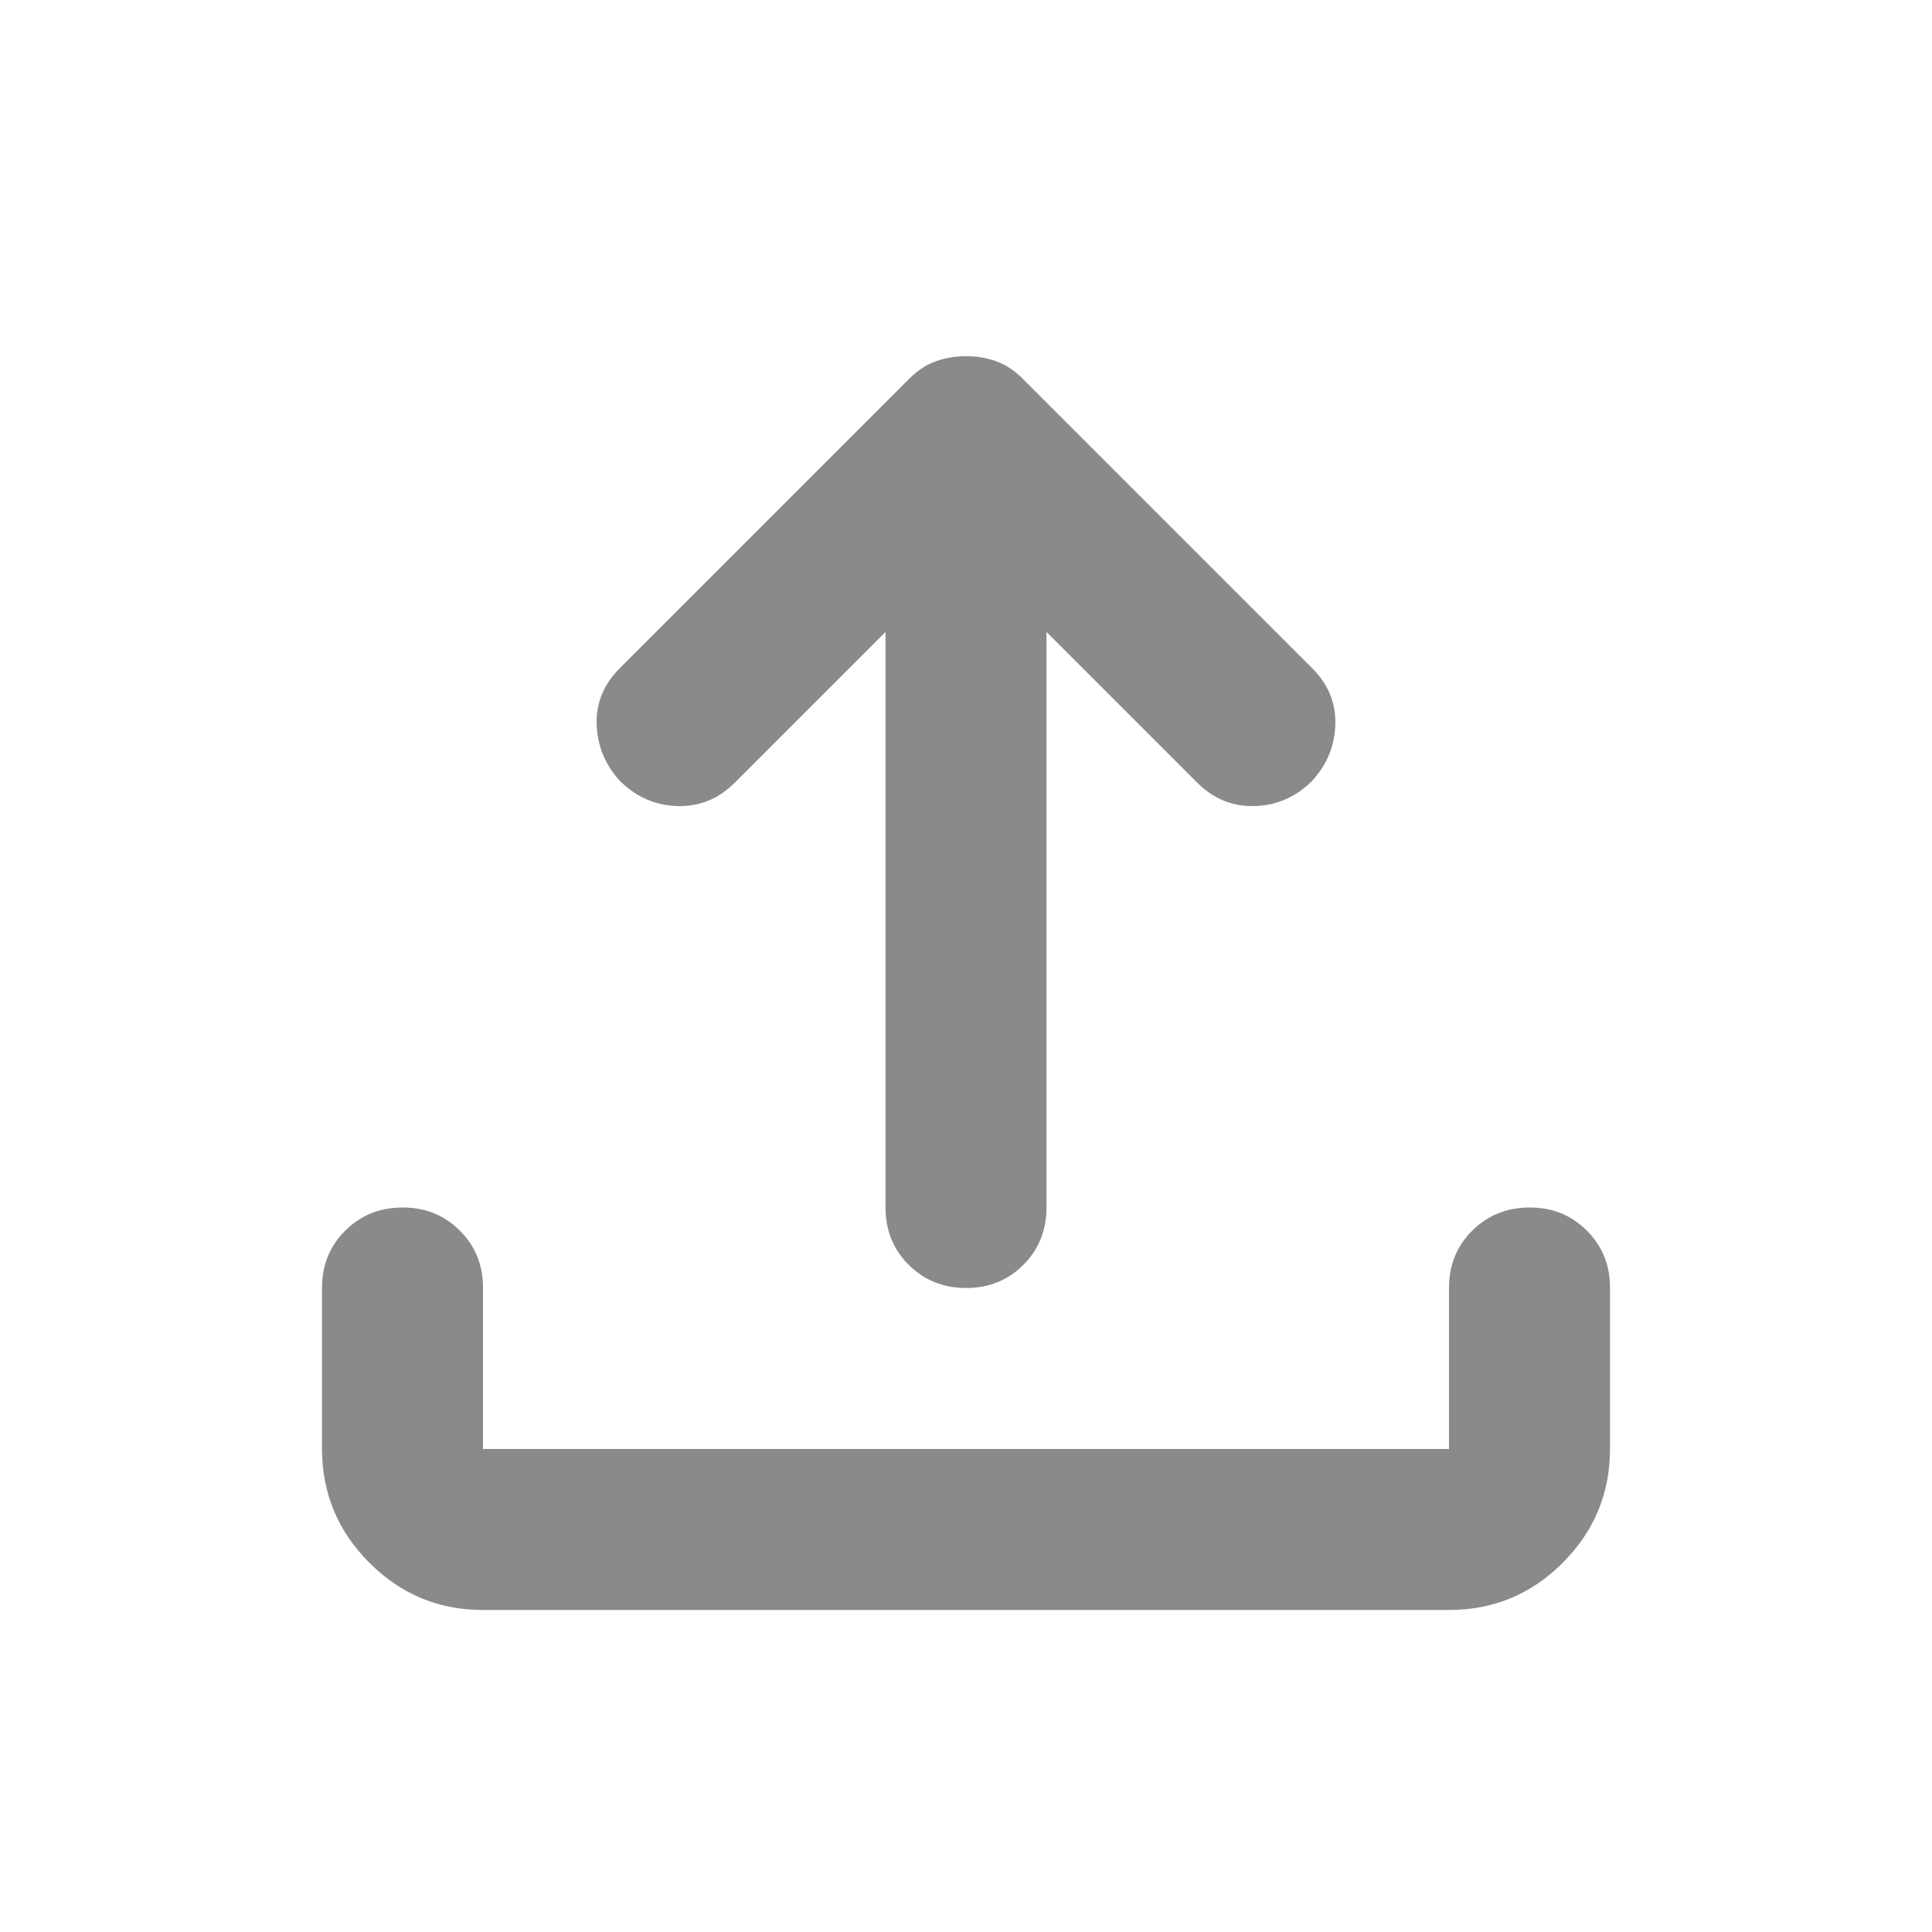
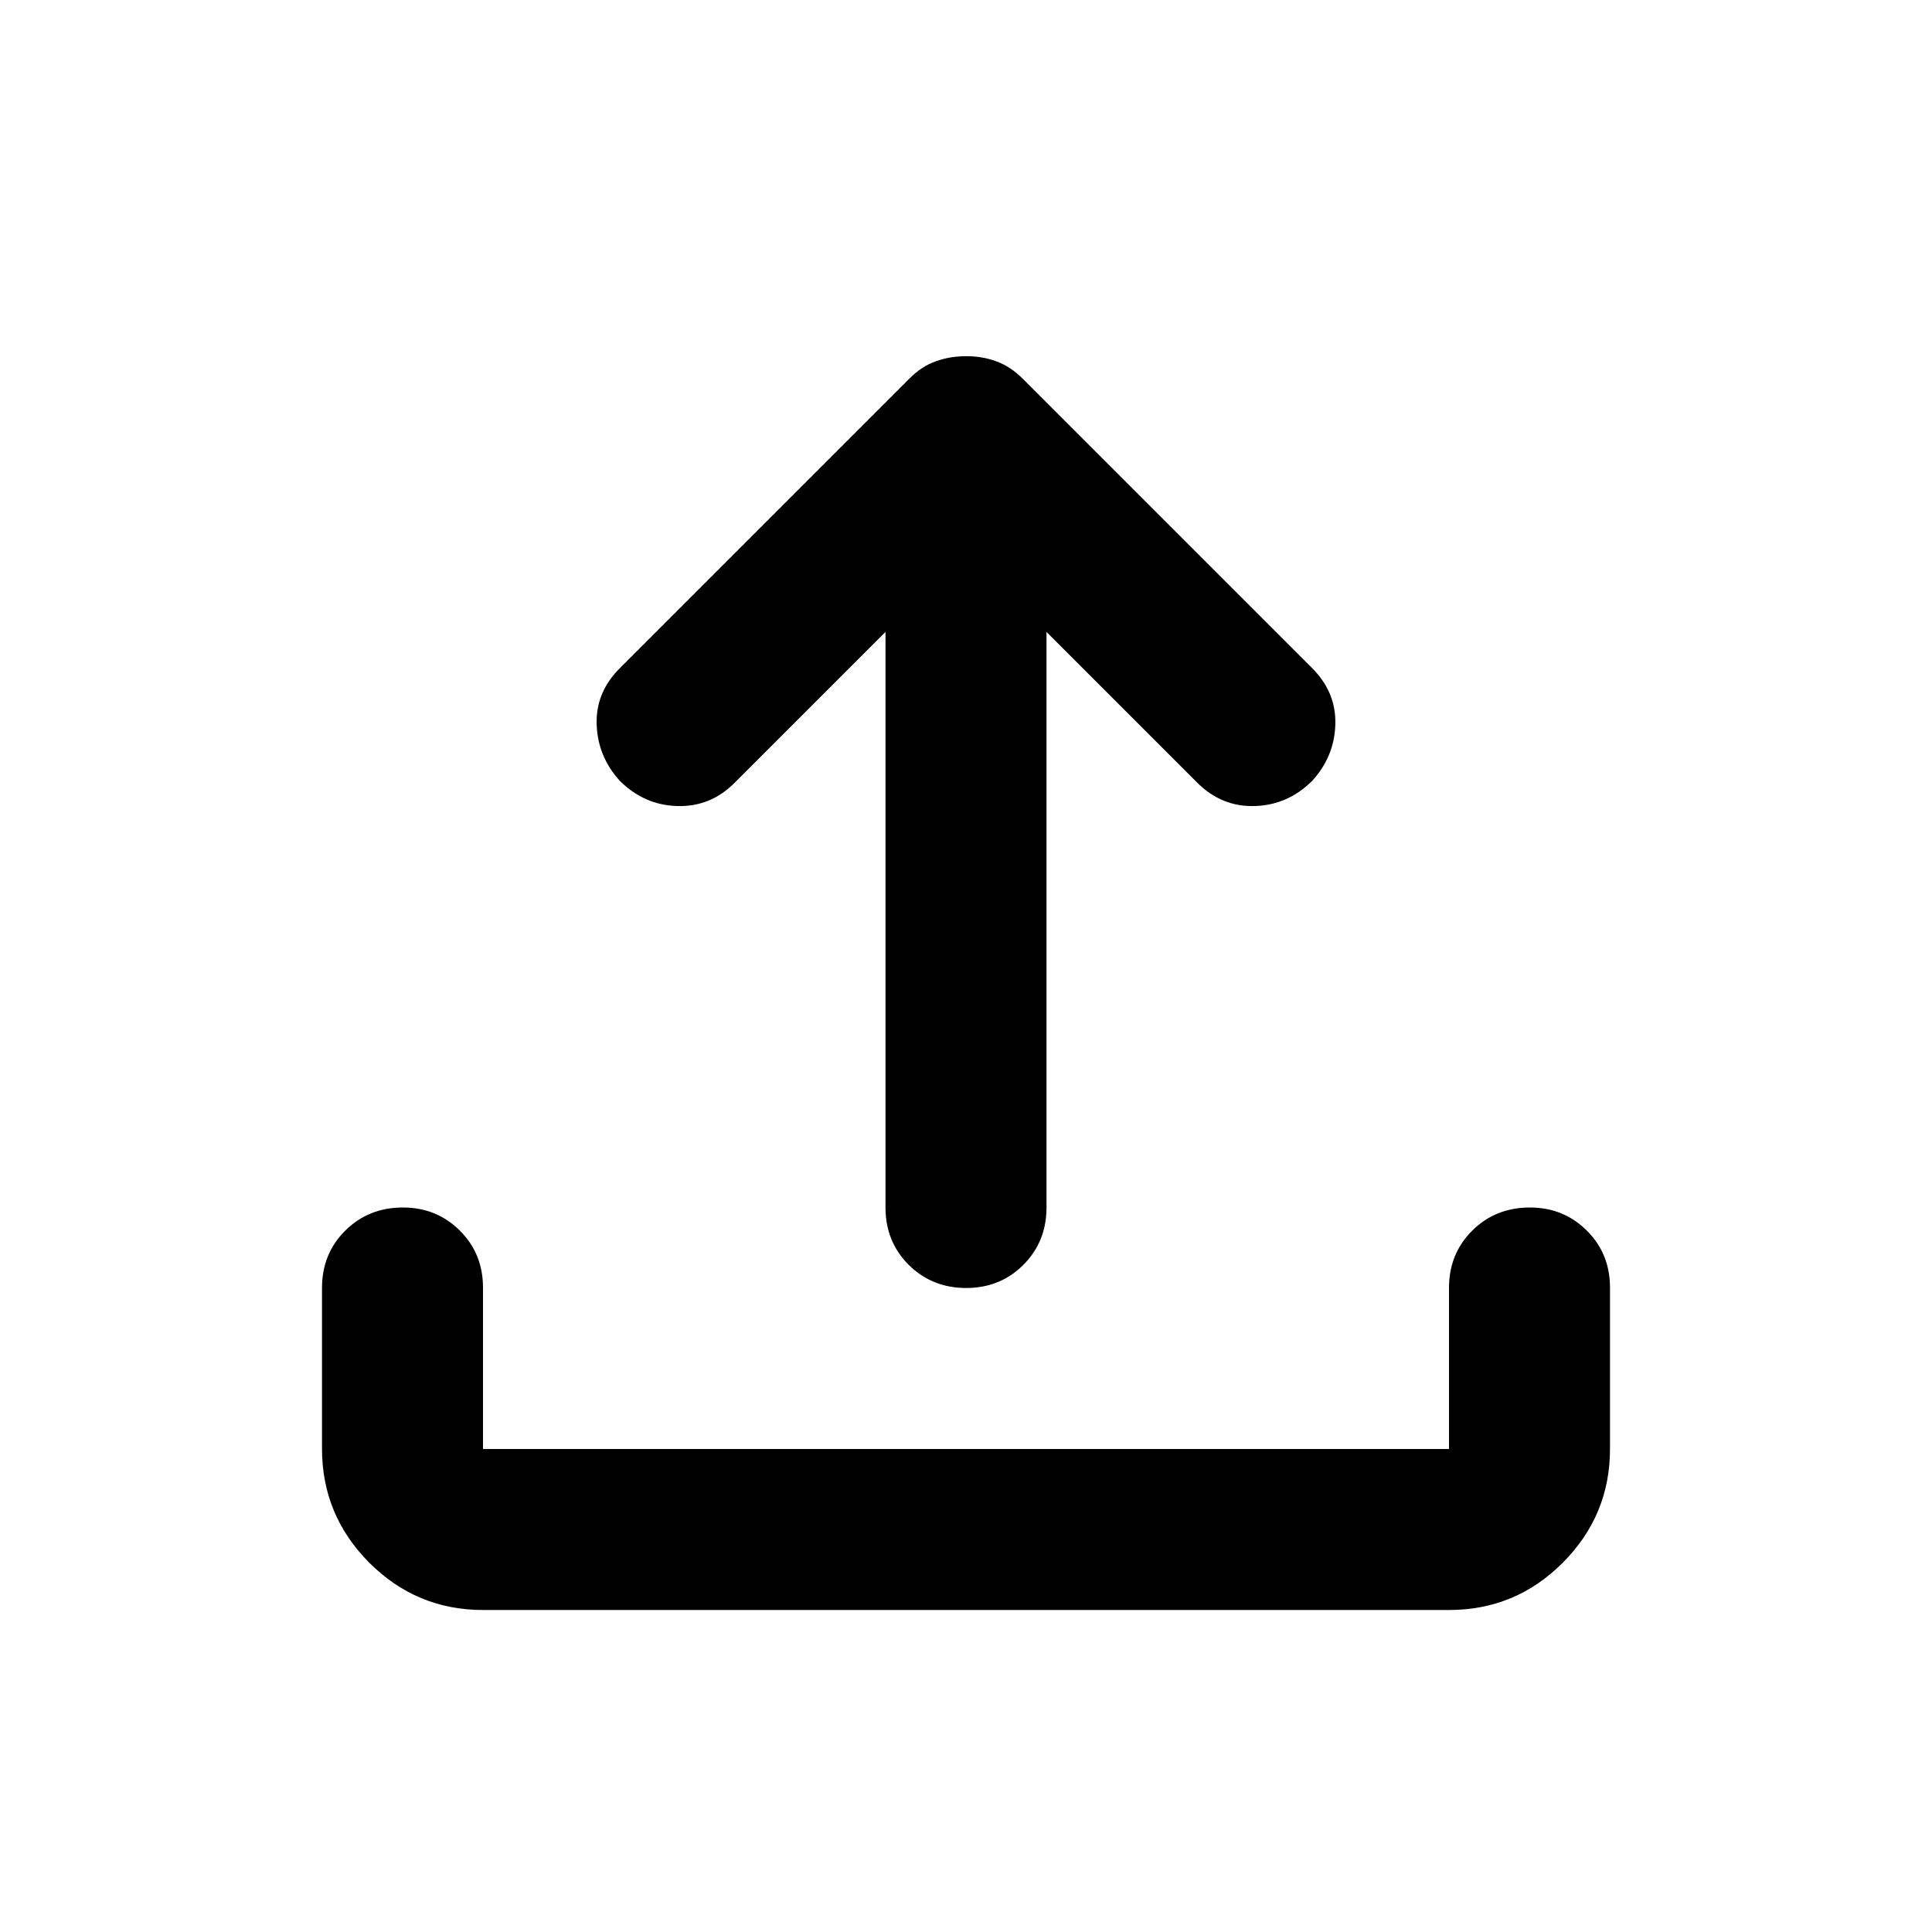
<svg xmlns="http://www.w3.org/2000/svg" width="24" height="24" viewBox="0 0 24 24" fill="none">
-   <path d="M6 20C5.45 20 4.979 19.804 4.588 19.413C4.197 19.021 4.001 18.55 4 18V16C4 15.716 4.096 15.479 4.288 15.288C4.48 15.097 4.717 15.001 5 15C5.283 14.999 5.52 15.095 5.713 15.288C5.906 15.48 6.001 15.718 6 16V18H18V16C18 15.716 18.096 15.479 18.288 15.288C18.48 15.097 18.717 15.001 19 15C19.283 14.999 19.52 15.095 19.713 15.288C19.906 15.48 20.001 15.718 20 16V18C20 18.55 19.804 19.021 19.413 19.413C19.022 19.805 18.551 20 18 20H6ZM11 7.85L9.125 9.725C8.925 9.925 8.688 10.021 8.413 10.013C8.138 10.005 7.901 9.9 7.7 9.7C7.517 9.5 7.421 9.266 7.412 9C7.403 8.733 7.499 8.5 7.7 8.3L11.3 4.7C11.4 4.6 11.508 4.529 11.625 4.488C11.742 4.446 11.867 4.425 12 4.425C12.133 4.424 12.258 4.445 12.375 4.488C12.492 4.53 12.6 4.601 12.7 4.7L16.3 8.3C16.5 8.5 16.596 8.733 16.588 9C16.58 9.266 16.484 9.5 16.3 9.7C16.1 9.9 15.863 10.004 15.588 10.013C15.313 10.021 15.076 9.925 14.875 9.725L13 7.85V15C13 15.283 12.904 15.521 12.712 15.713C12.52 15.905 12.283 16 12 16C11.717 15.999 11.48 15.903 11.288 15.712C11.096 15.521 11 15.283 11 15V7.85Z" fill="#888A8C" />
+   <path d="M6 20C5.45 20 4.979 19.804 4.588 19.413C4.197 19.021 4.001 18.55 4 18V16C4 15.716 4.096 15.479 4.288 15.288C4.48 15.097 4.717 15.001 5 15C5.283 14.999 5.52 15.095 5.713 15.288C5.906 15.48 6.001 15.718 6 16V18H18V16C18 15.716 18.096 15.479 18.288 15.288C18.48 15.097 18.717 15.001 19 15C19.283 14.999 19.52 15.095 19.713 15.288C19.906 15.48 20.001 15.718 20 16V18C20 18.55 19.804 19.021 19.413 19.413C19.022 19.805 18.551 20 18 20H6ZM11 7.85L9.125 9.725C8.925 9.925 8.688 10.021 8.413 10.013C8.138 10.005 7.901 9.9 7.7 9.7C7.517 9.5 7.421 9.266 7.412 9C7.403 8.733 7.499 8.5 7.7 8.3L11.3 4.7C11.4 4.6 11.508 4.529 11.625 4.488C11.742 4.446 11.867 4.425 12 4.425C12.133 4.424 12.258 4.445 12.375 4.488C12.492 4.53 12.6 4.601 12.7 4.7L16.3 8.3C16.5 8.5 16.596 8.733 16.588 9C16.58 9.266 16.484 9.5 16.3 9.7C16.1 9.9 15.863 10.004 15.588 10.013C15.313 10.021 15.076 9.925 14.875 9.725L13 7.85V15C13 15.283 12.904 15.521 12.712 15.713C12.52 15.905 12.283 16 12 16C11.717 15.999 11.48 15.903 11.288 15.712C11.096 15.521 11 15.283 11 15V7.85Z" fill="currentColor" />
</svg>
